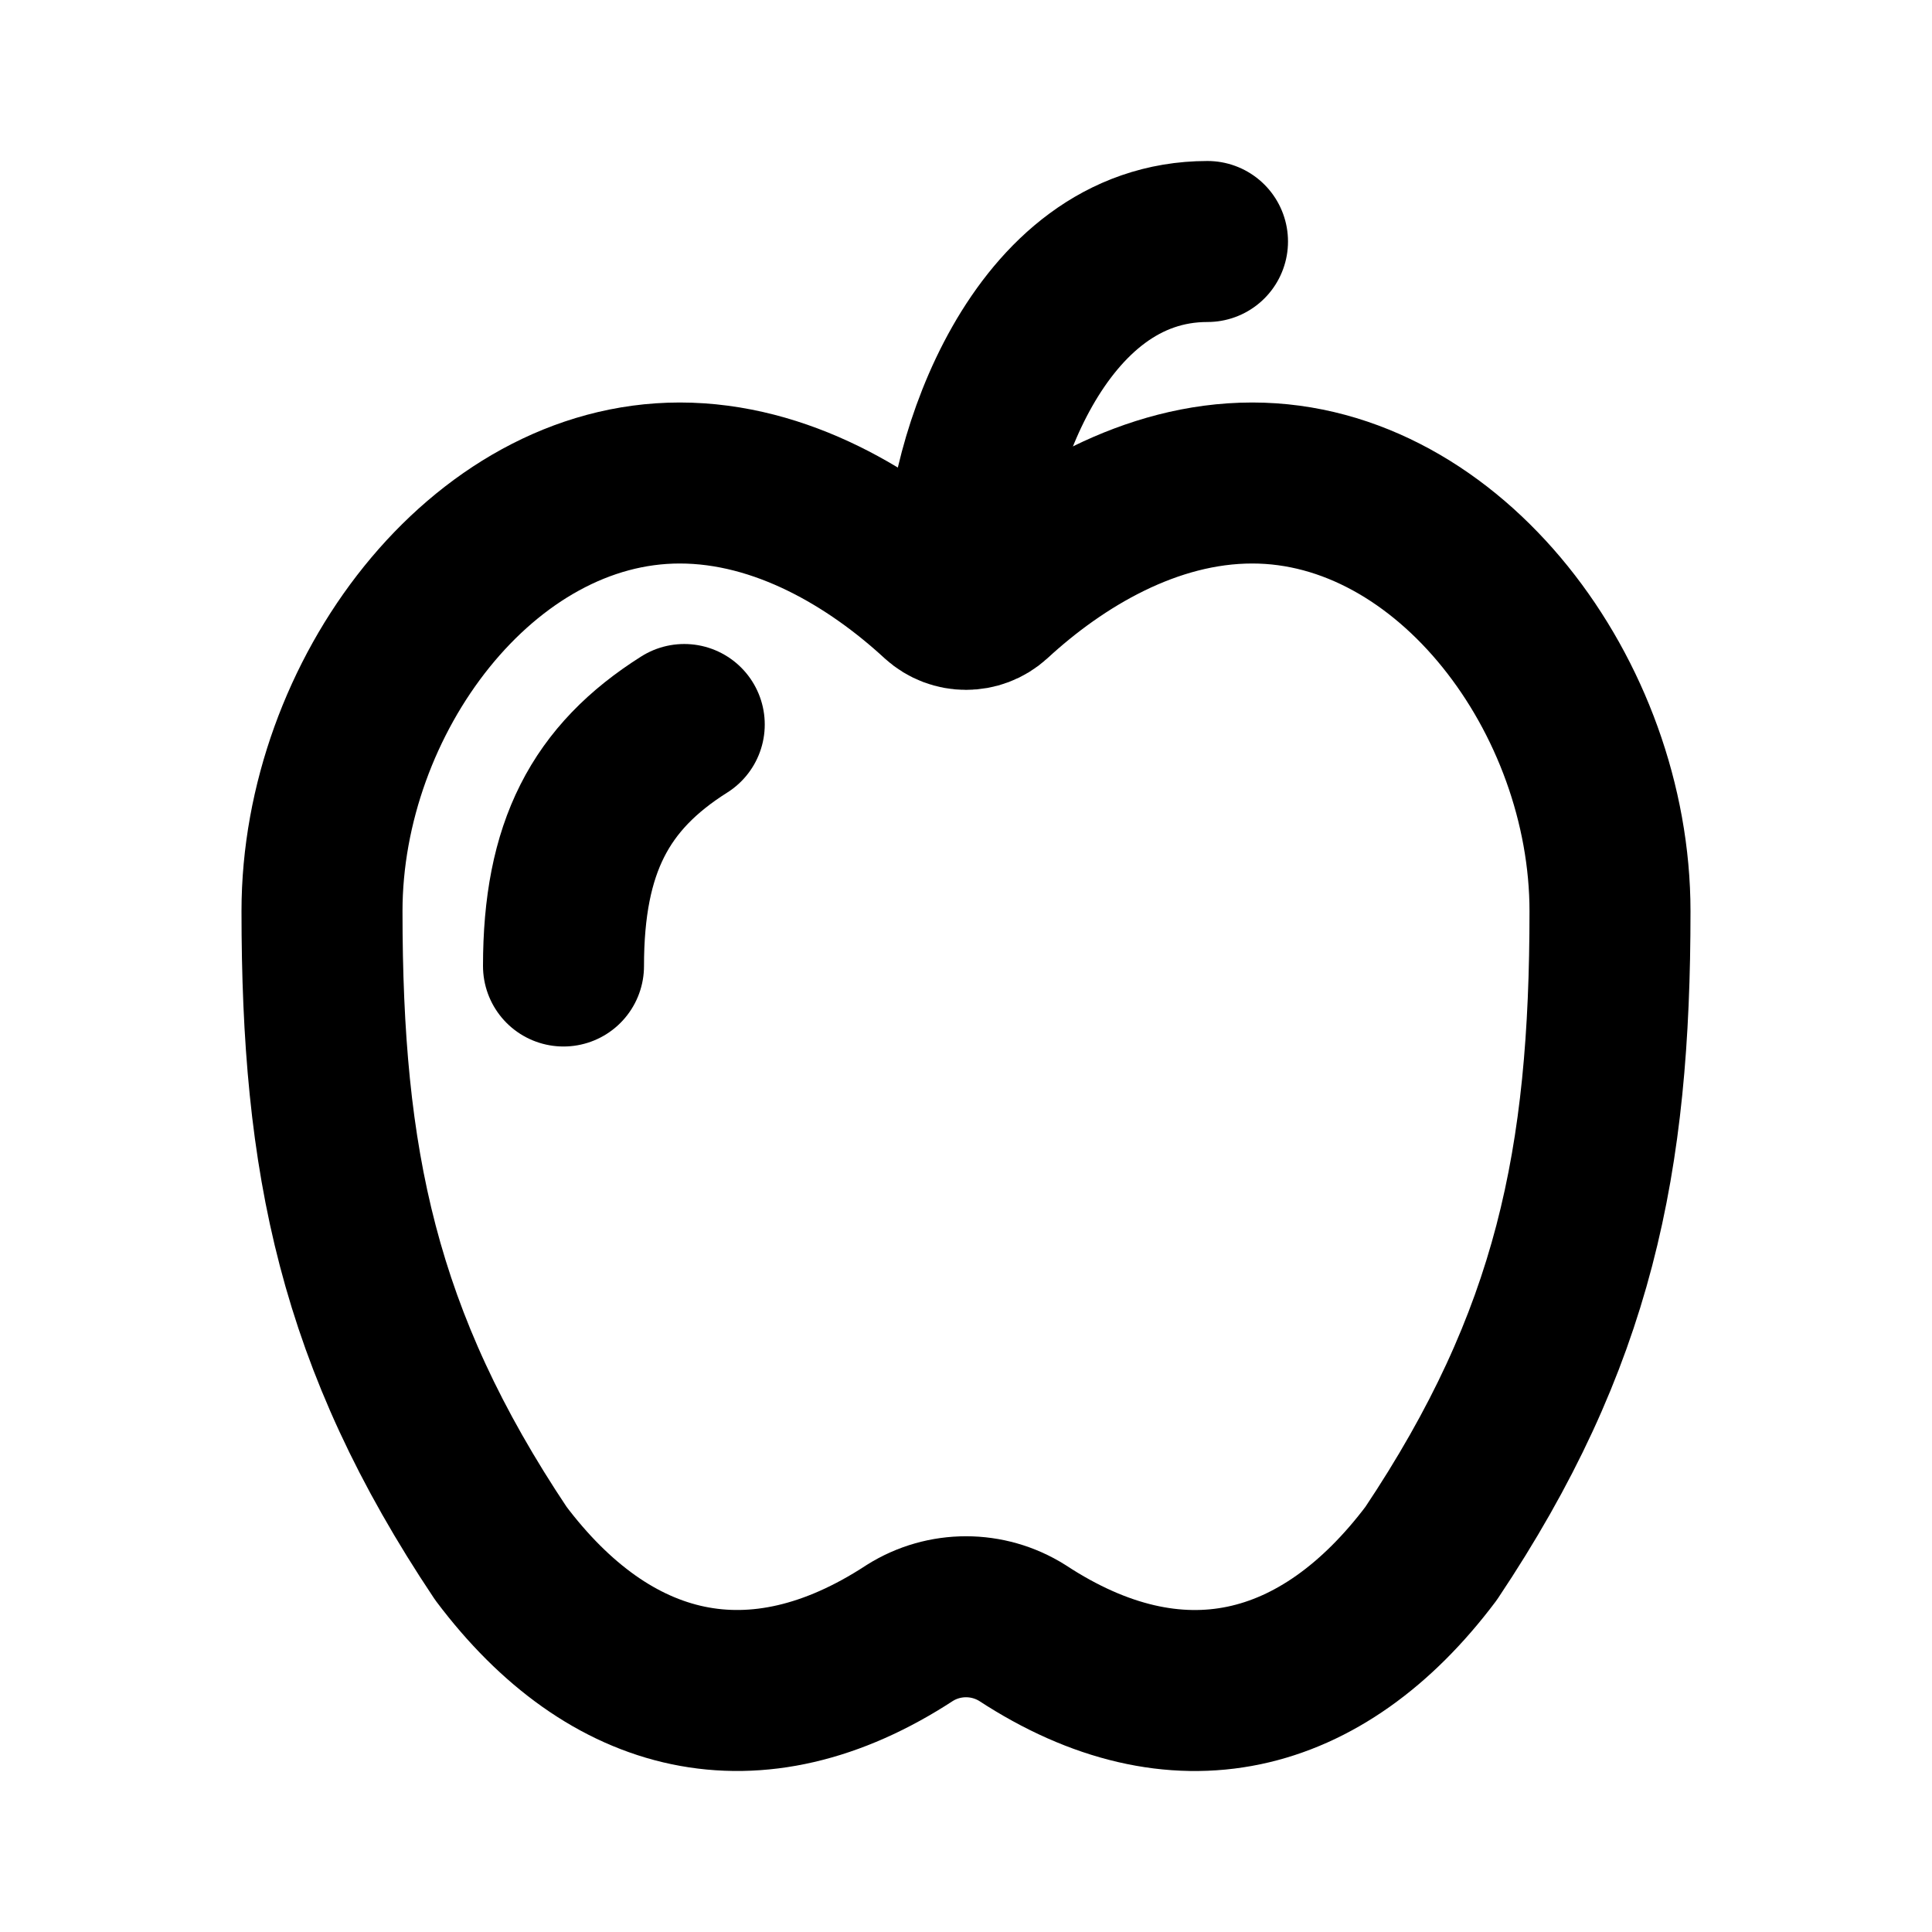
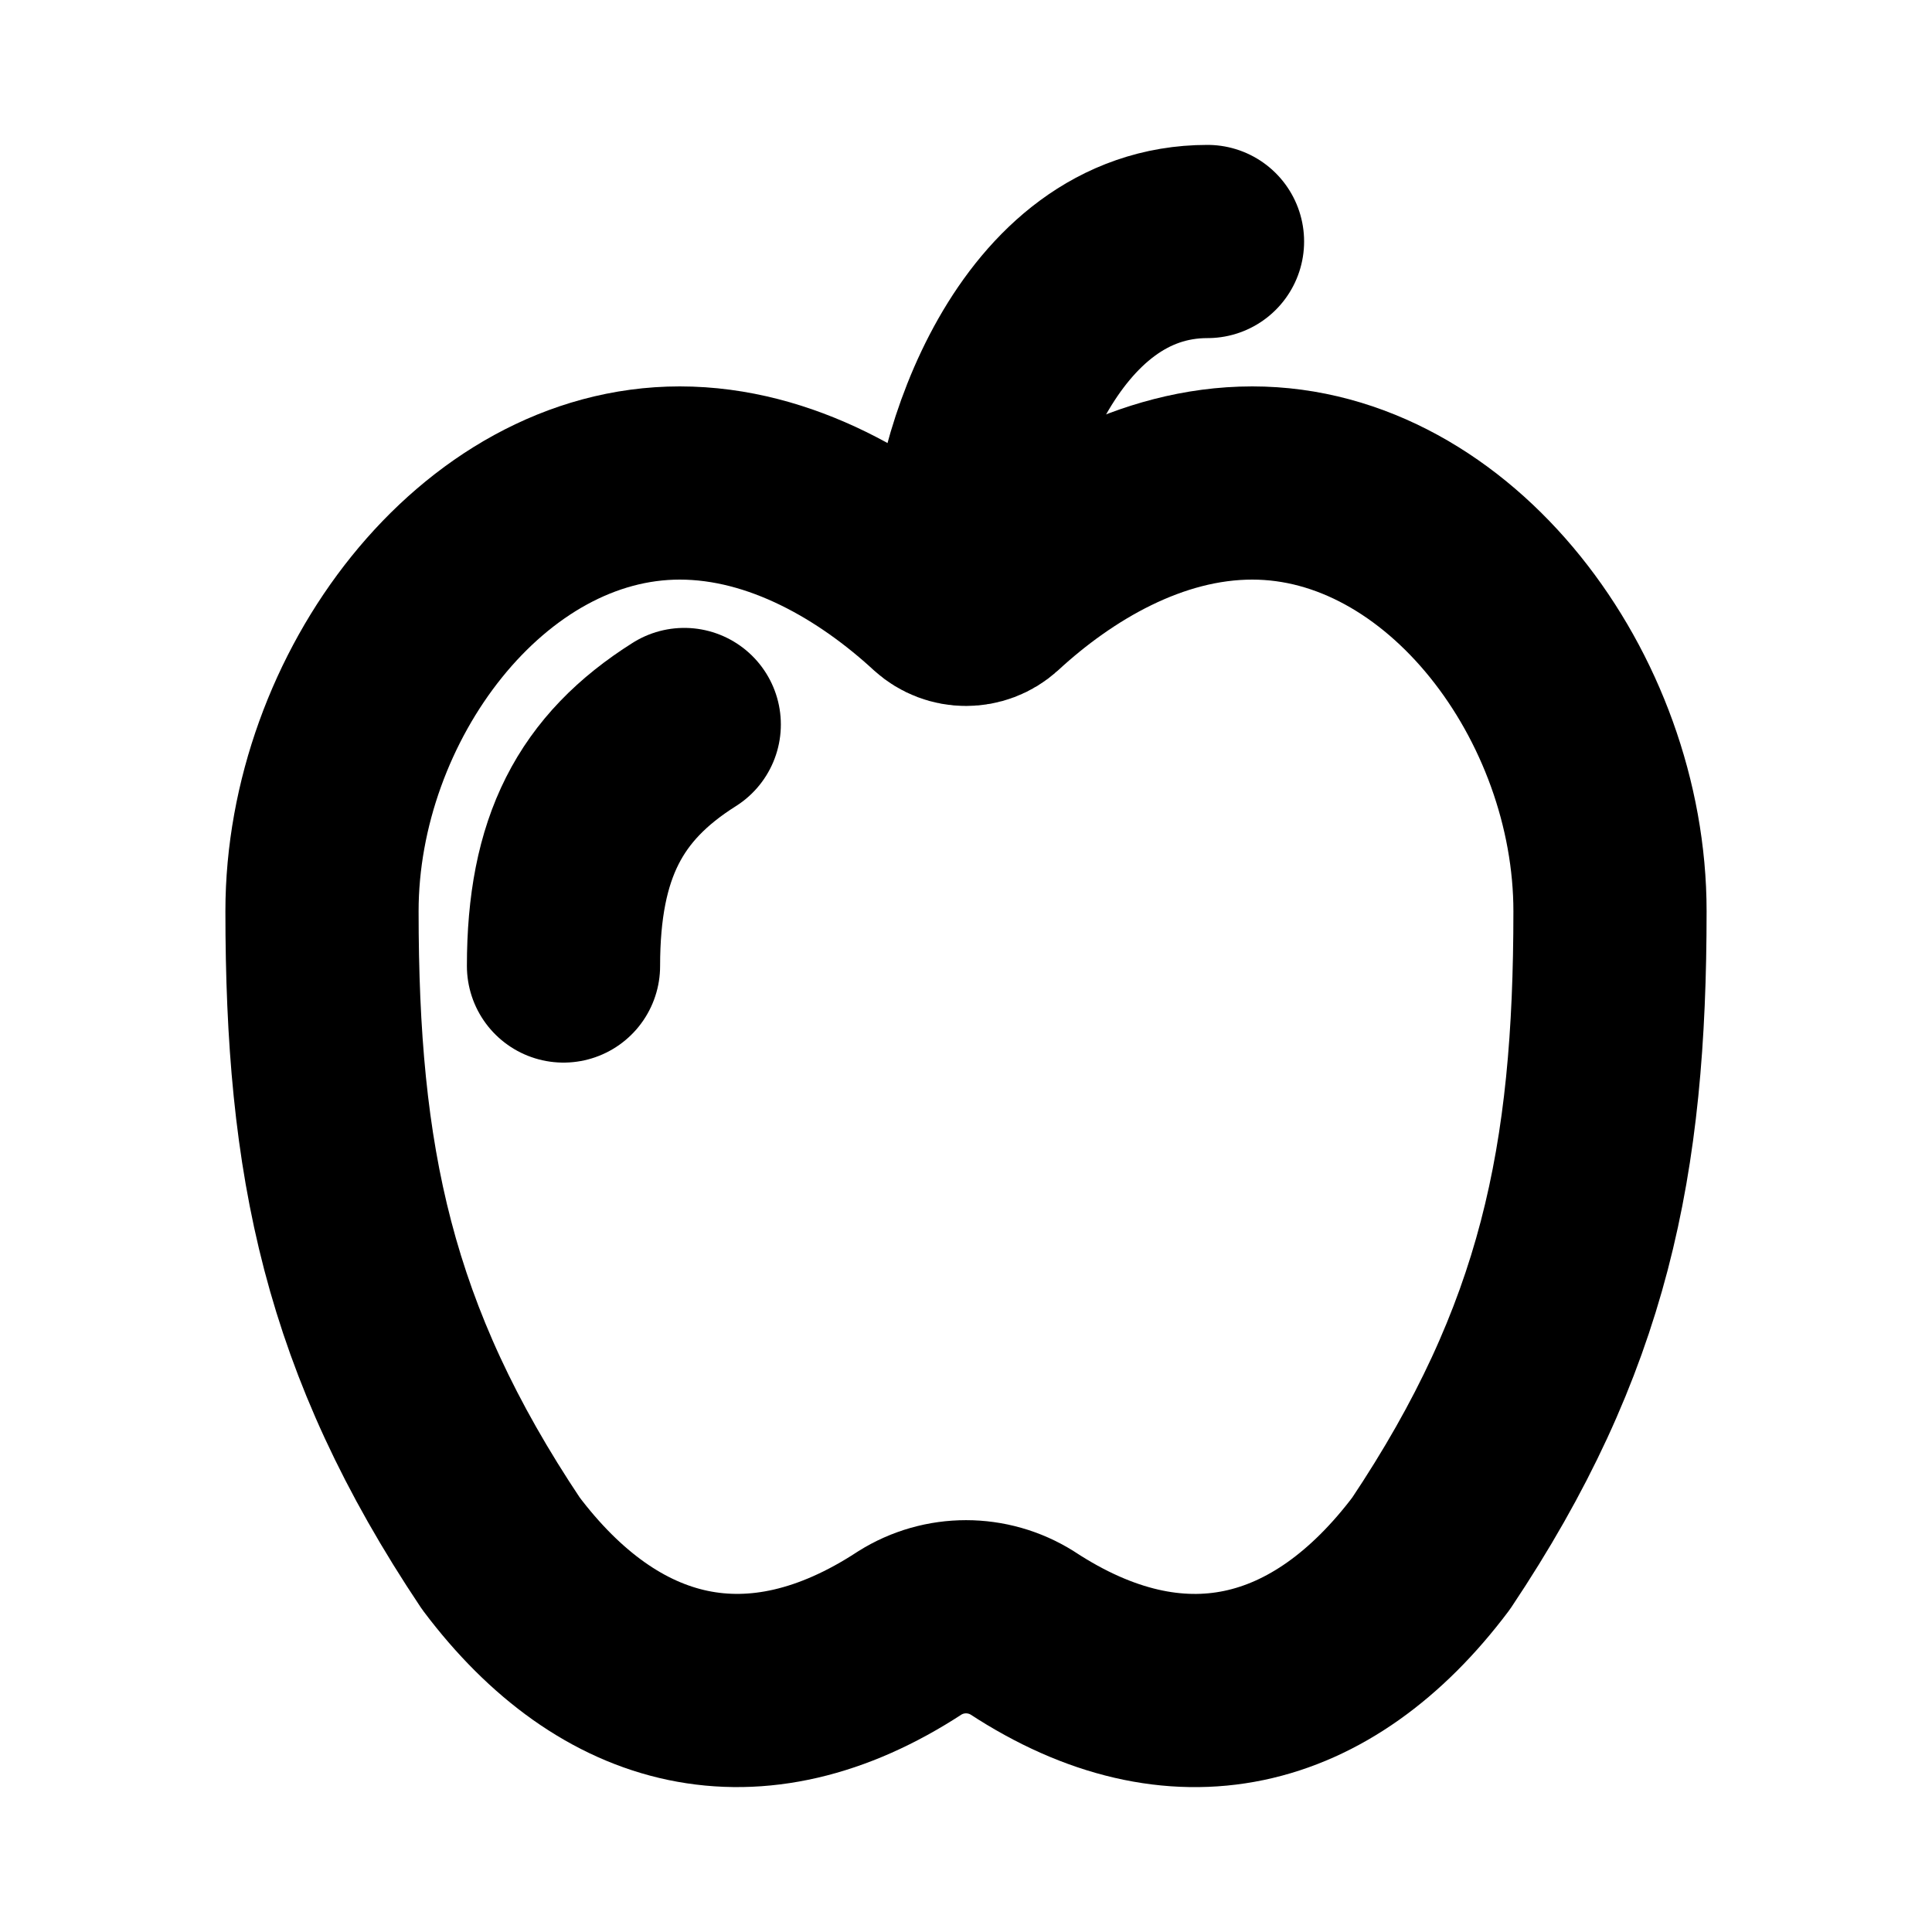
- <svg xmlns="http://www.w3.org/2000/svg" width="24" height="24" viewBox="0 0 24 24" fill="none" stroke="currentColor" stroke-width="2" stroke-linecap="round" stroke-linejoin="round">
+ <svg xmlns="http://www.w3.org/2000/svg" width="24" height="24" viewBox="0 0 24 24" fill="none" stroke="currentColor" stroke-width="2.4" stroke-linecap="round" stroke-linejoin="round">
  <path stroke="none" d="M0 0h24v24H0z" fill="none" />
  <path d="M4 11.319c0 3.102 .444 5.319 2.222 7.978c1.351 1.797 3.156 2.247 5.08 .988c.426 -.268 .97 -.268 1.397 0c1.923 1.26 3.728 .809 5.079 -.988c1.778 -2.66 2.222 -4.876 2.222 -7.977c0 -2.661 -1.99 -5.32 -4.444 -5.32c-1.267 0 -2.41 .693 -3.22 1.44a.5 .5 0 0 1 -.672 0c-.809 -.746 -1.953 -1.44 -3.22 -1.44c-2.454 0 -4.444 2.66 -4.444 5.319" />
  <path d="M7 12c0 -1.47 .454 -2.34 1.5 -3" />
  <path d="M12 7c0 -1.2 .867 -4 3 -4" />
</svg>
